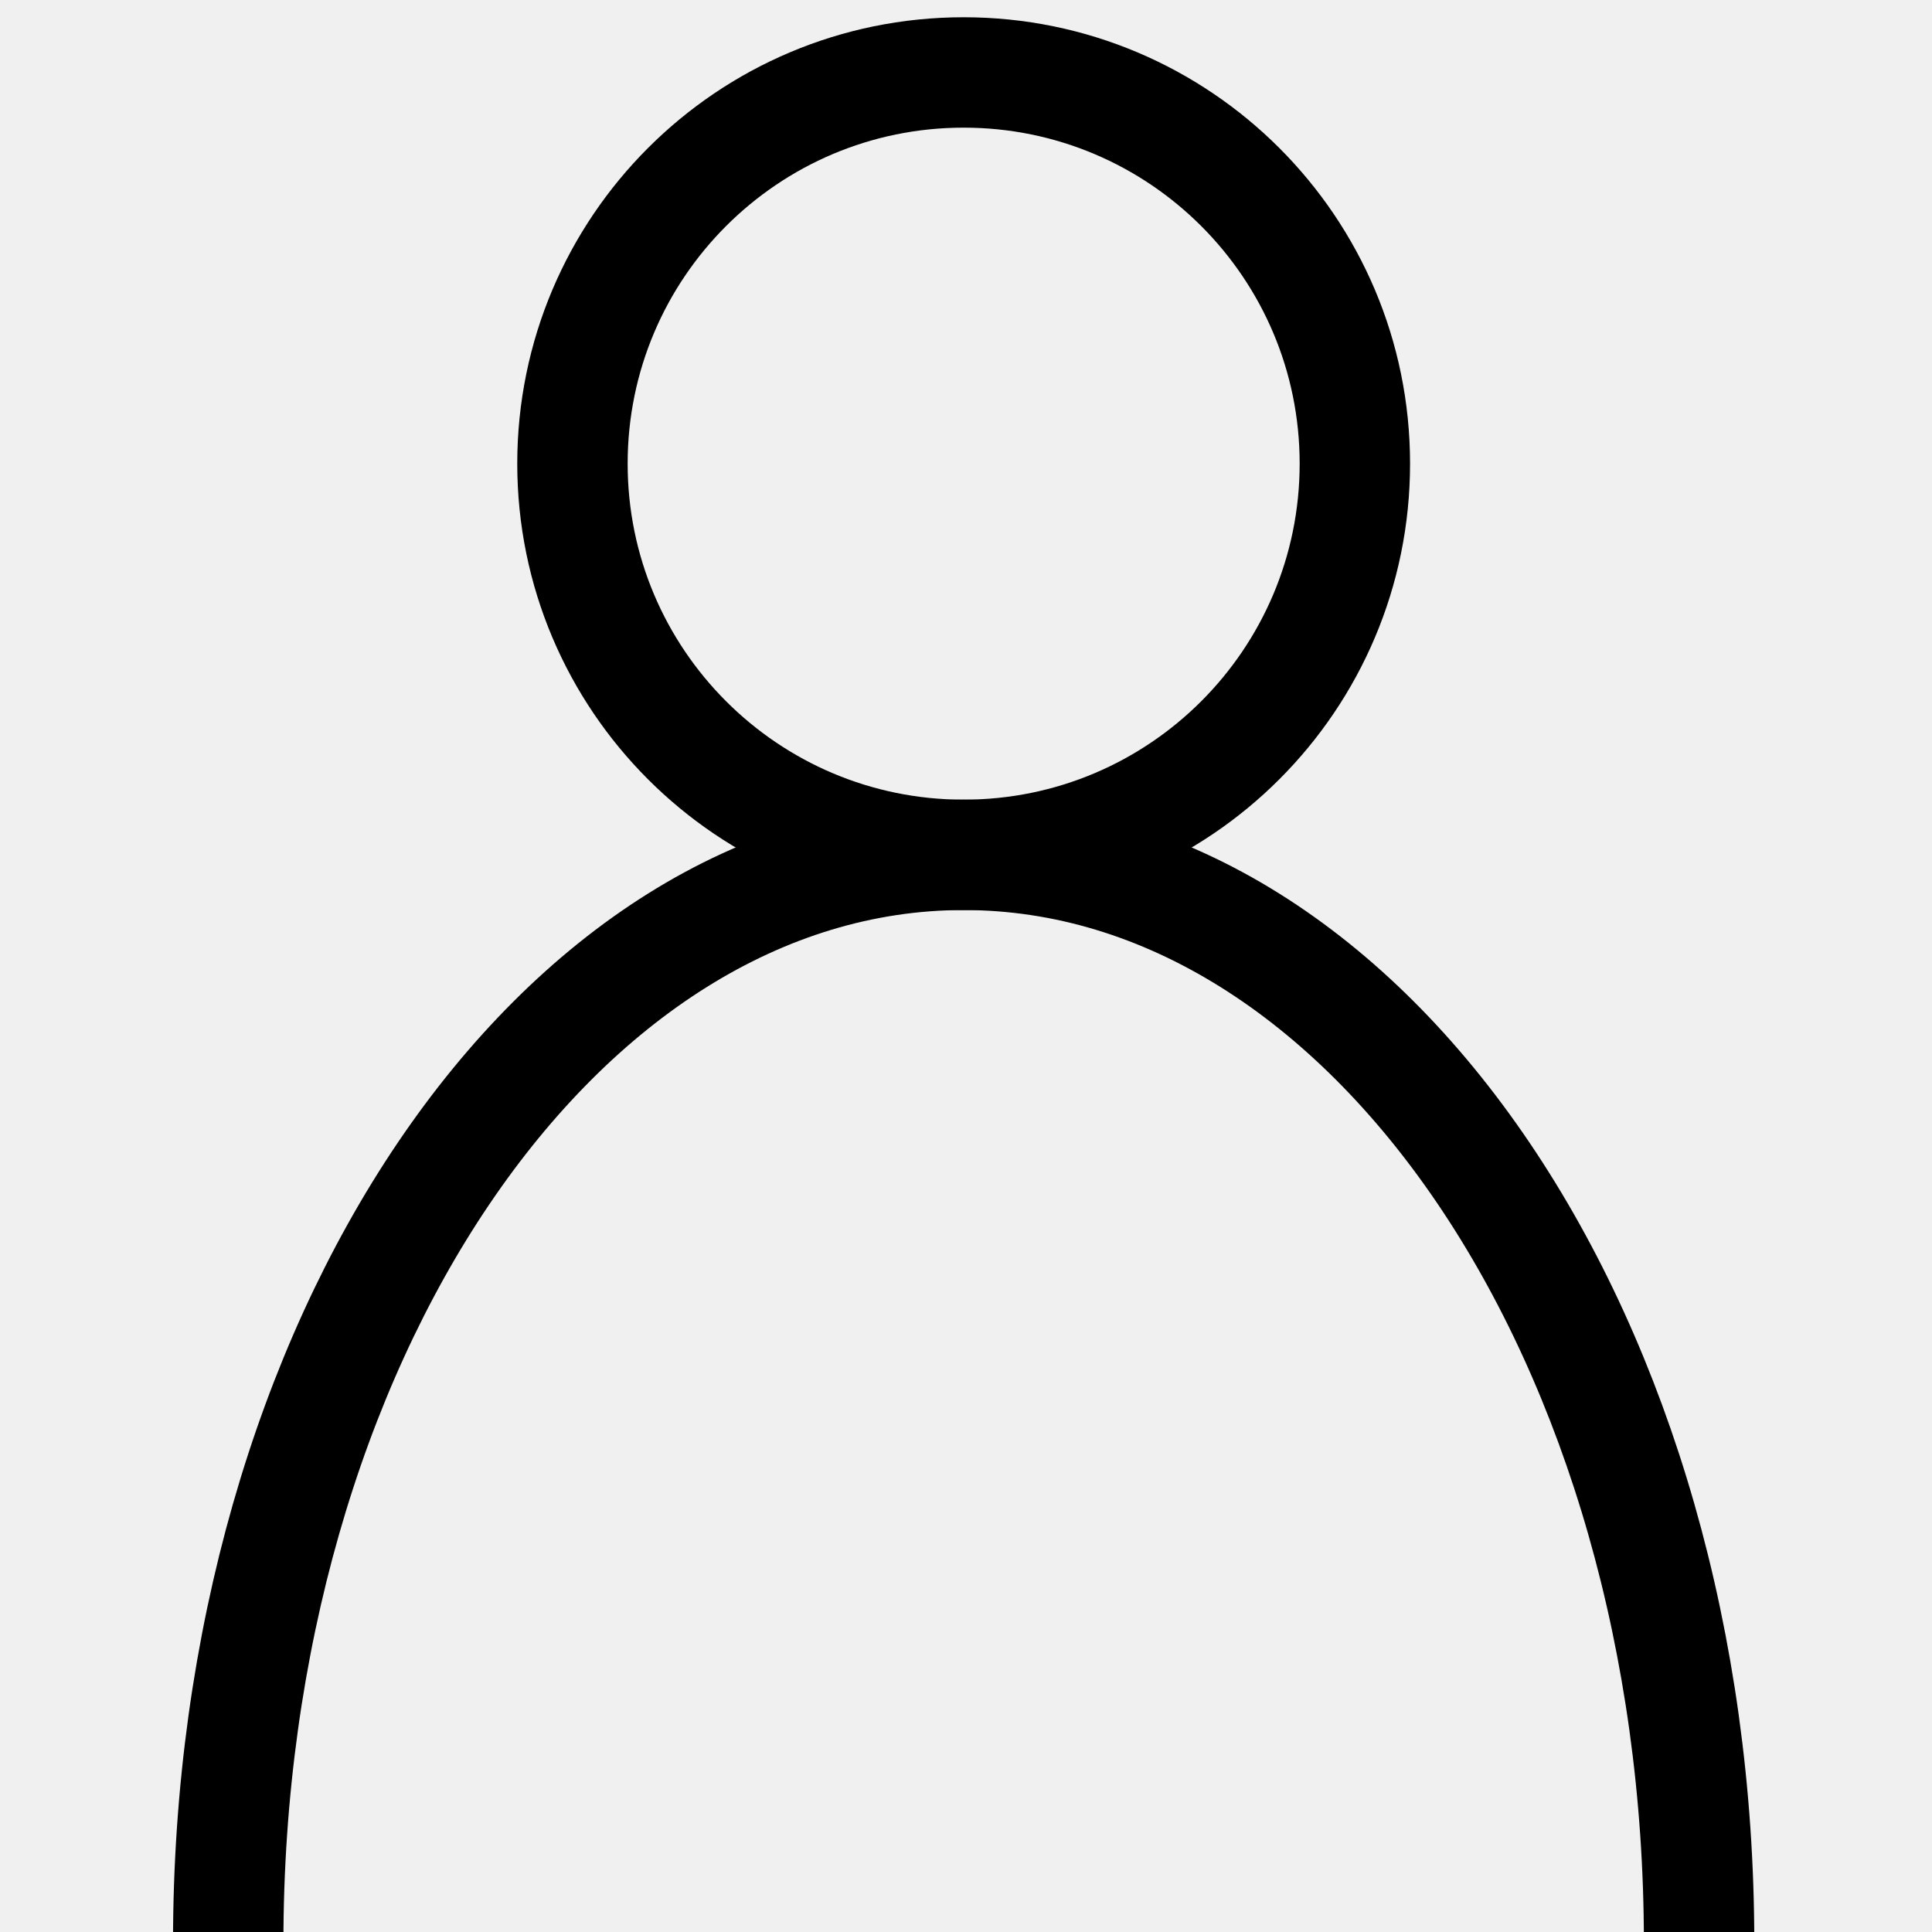
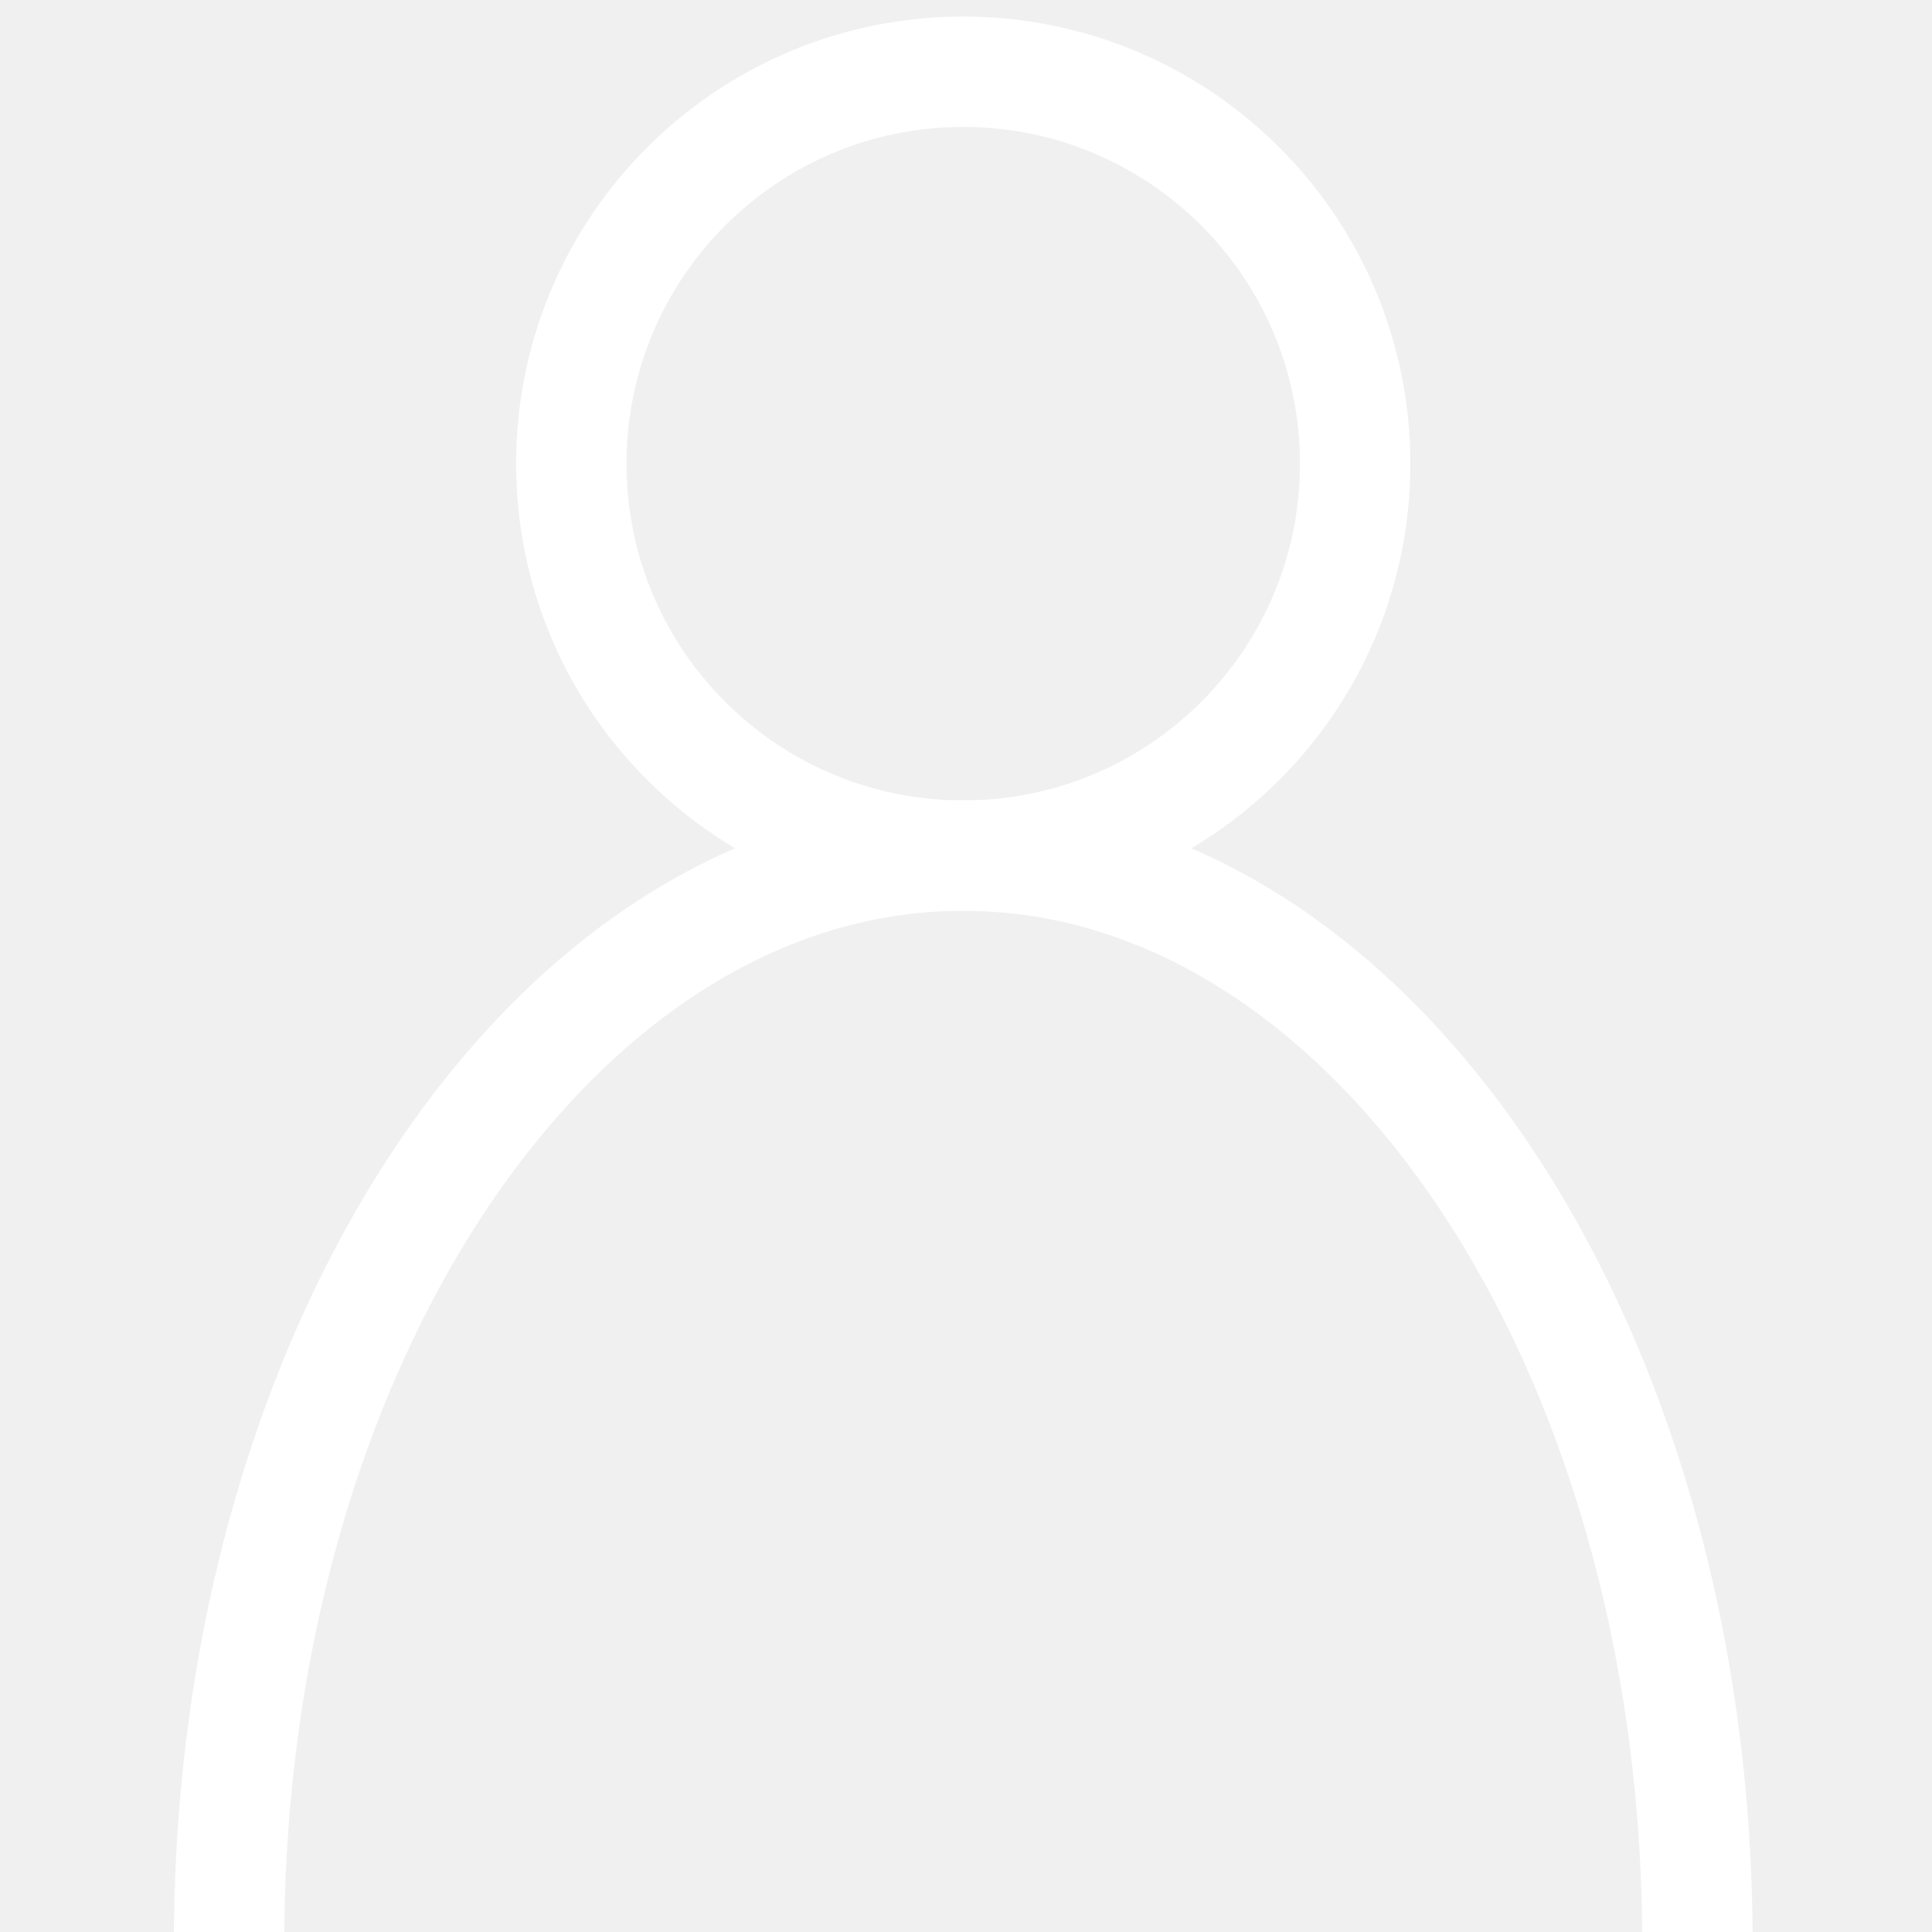
- <svg xmlns="http://www.w3.org/2000/svg" xml:space="preserve" width="70px" height="70px" version="1.1" style="shape-rendering:geometricPrecision; text-rendering:geometricPrecision; image-rendering:optimizeQuality; fill-rule:evenodd; clip-rule:evenodd" viewBox="0 0 70 70">
-   <defs>
-     <style type="text/css">
-    
-     .str0 {stroke:black;stroke-width:4;stroke-miterlimit:22.926}
-     .fil0 {fill:none}
-    
-   </style>
-   </defs>
-   <g id="Warstwa_x0020_1">
-     <circle class="fil0 str0" cx="34.915" cy="16.799" r="14.174" />
-     <path class="fil0 str0" d="M8.269 70.375c0,-21.761 11.93,-39.402 26.646,-39.402 14.716,0 26.646,17.641 26.646,39.402" />
-   </g>
+ <svg xmlns="http://www.w3.org/2000/svg" shape-rendering="geometricPrecision" text-rendering="geometricPrecision" image-rendering="optimizeQuality" viewBox="0 0 70 70">
+   <style>.a{fill:none;stroke-width:4;stroke:white;}</style>
+   <circle cx="34.9" cy="16.8" r="14.2" class="a" />
+   <path d="M8.3 70.4c0-21.8 11.9-39.4 26.6-39.4 14.7 0 26.6 17.6 26.6 39.4" class="a" />
</svg>
